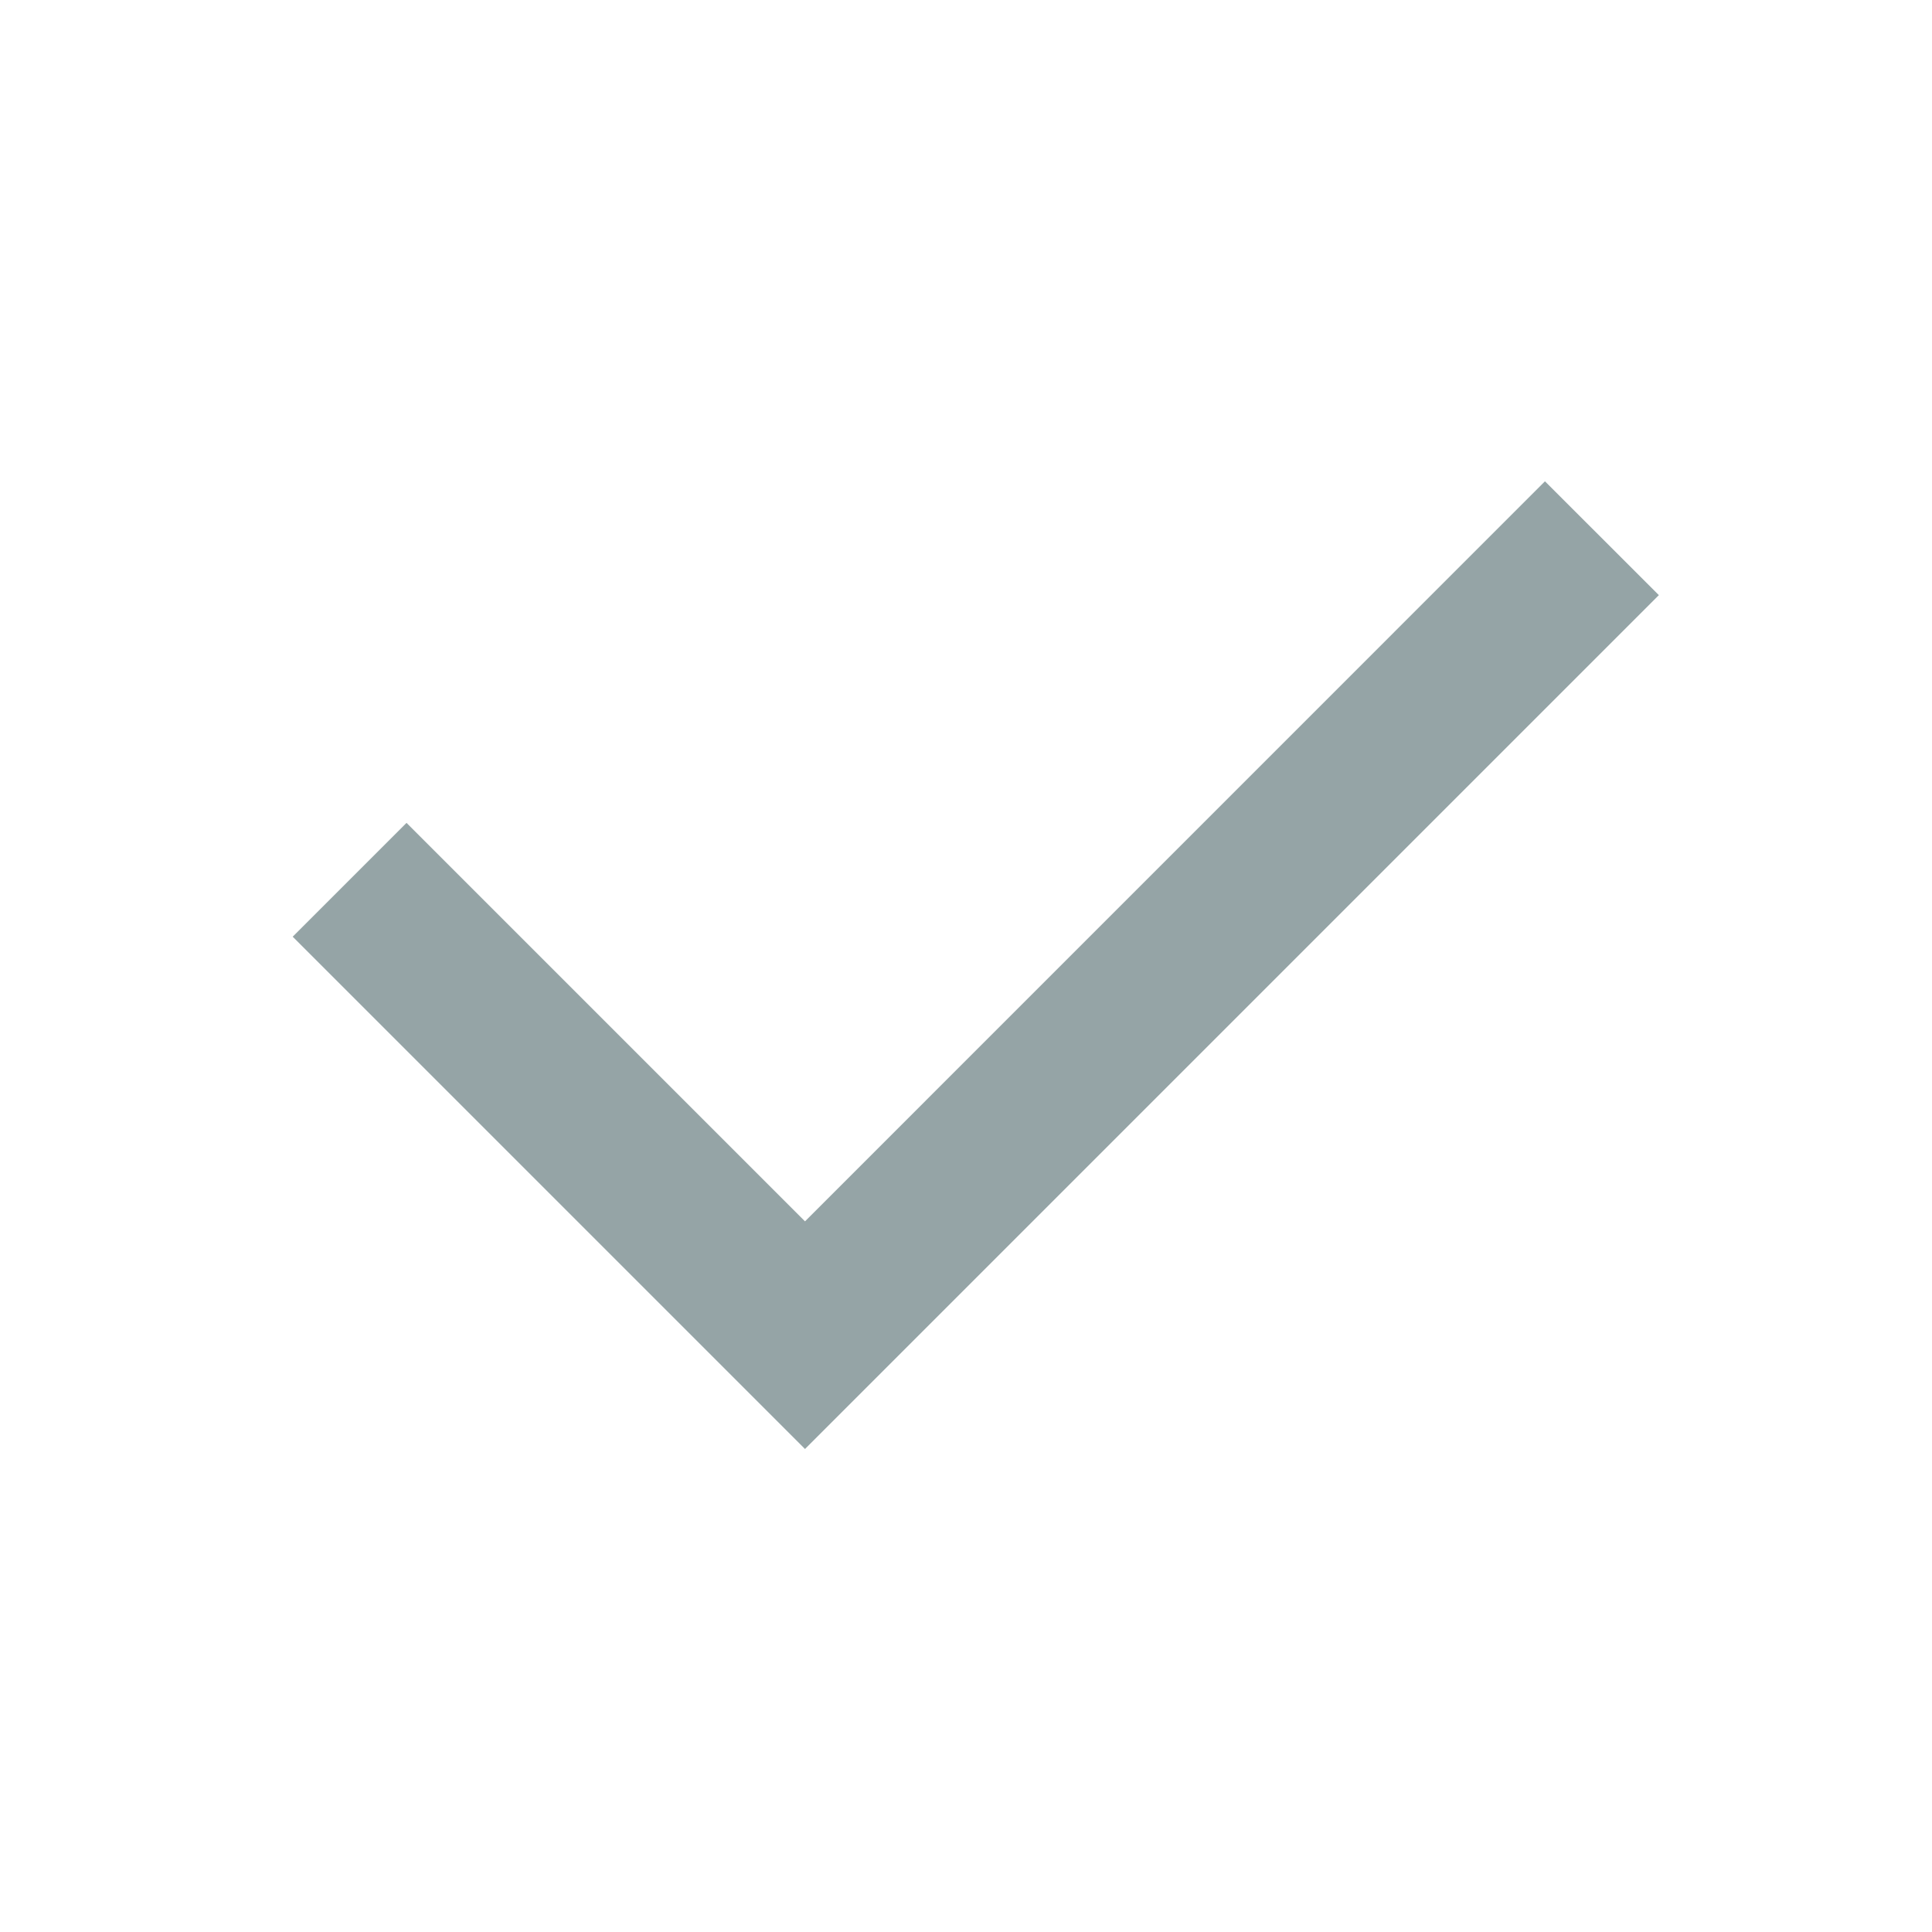
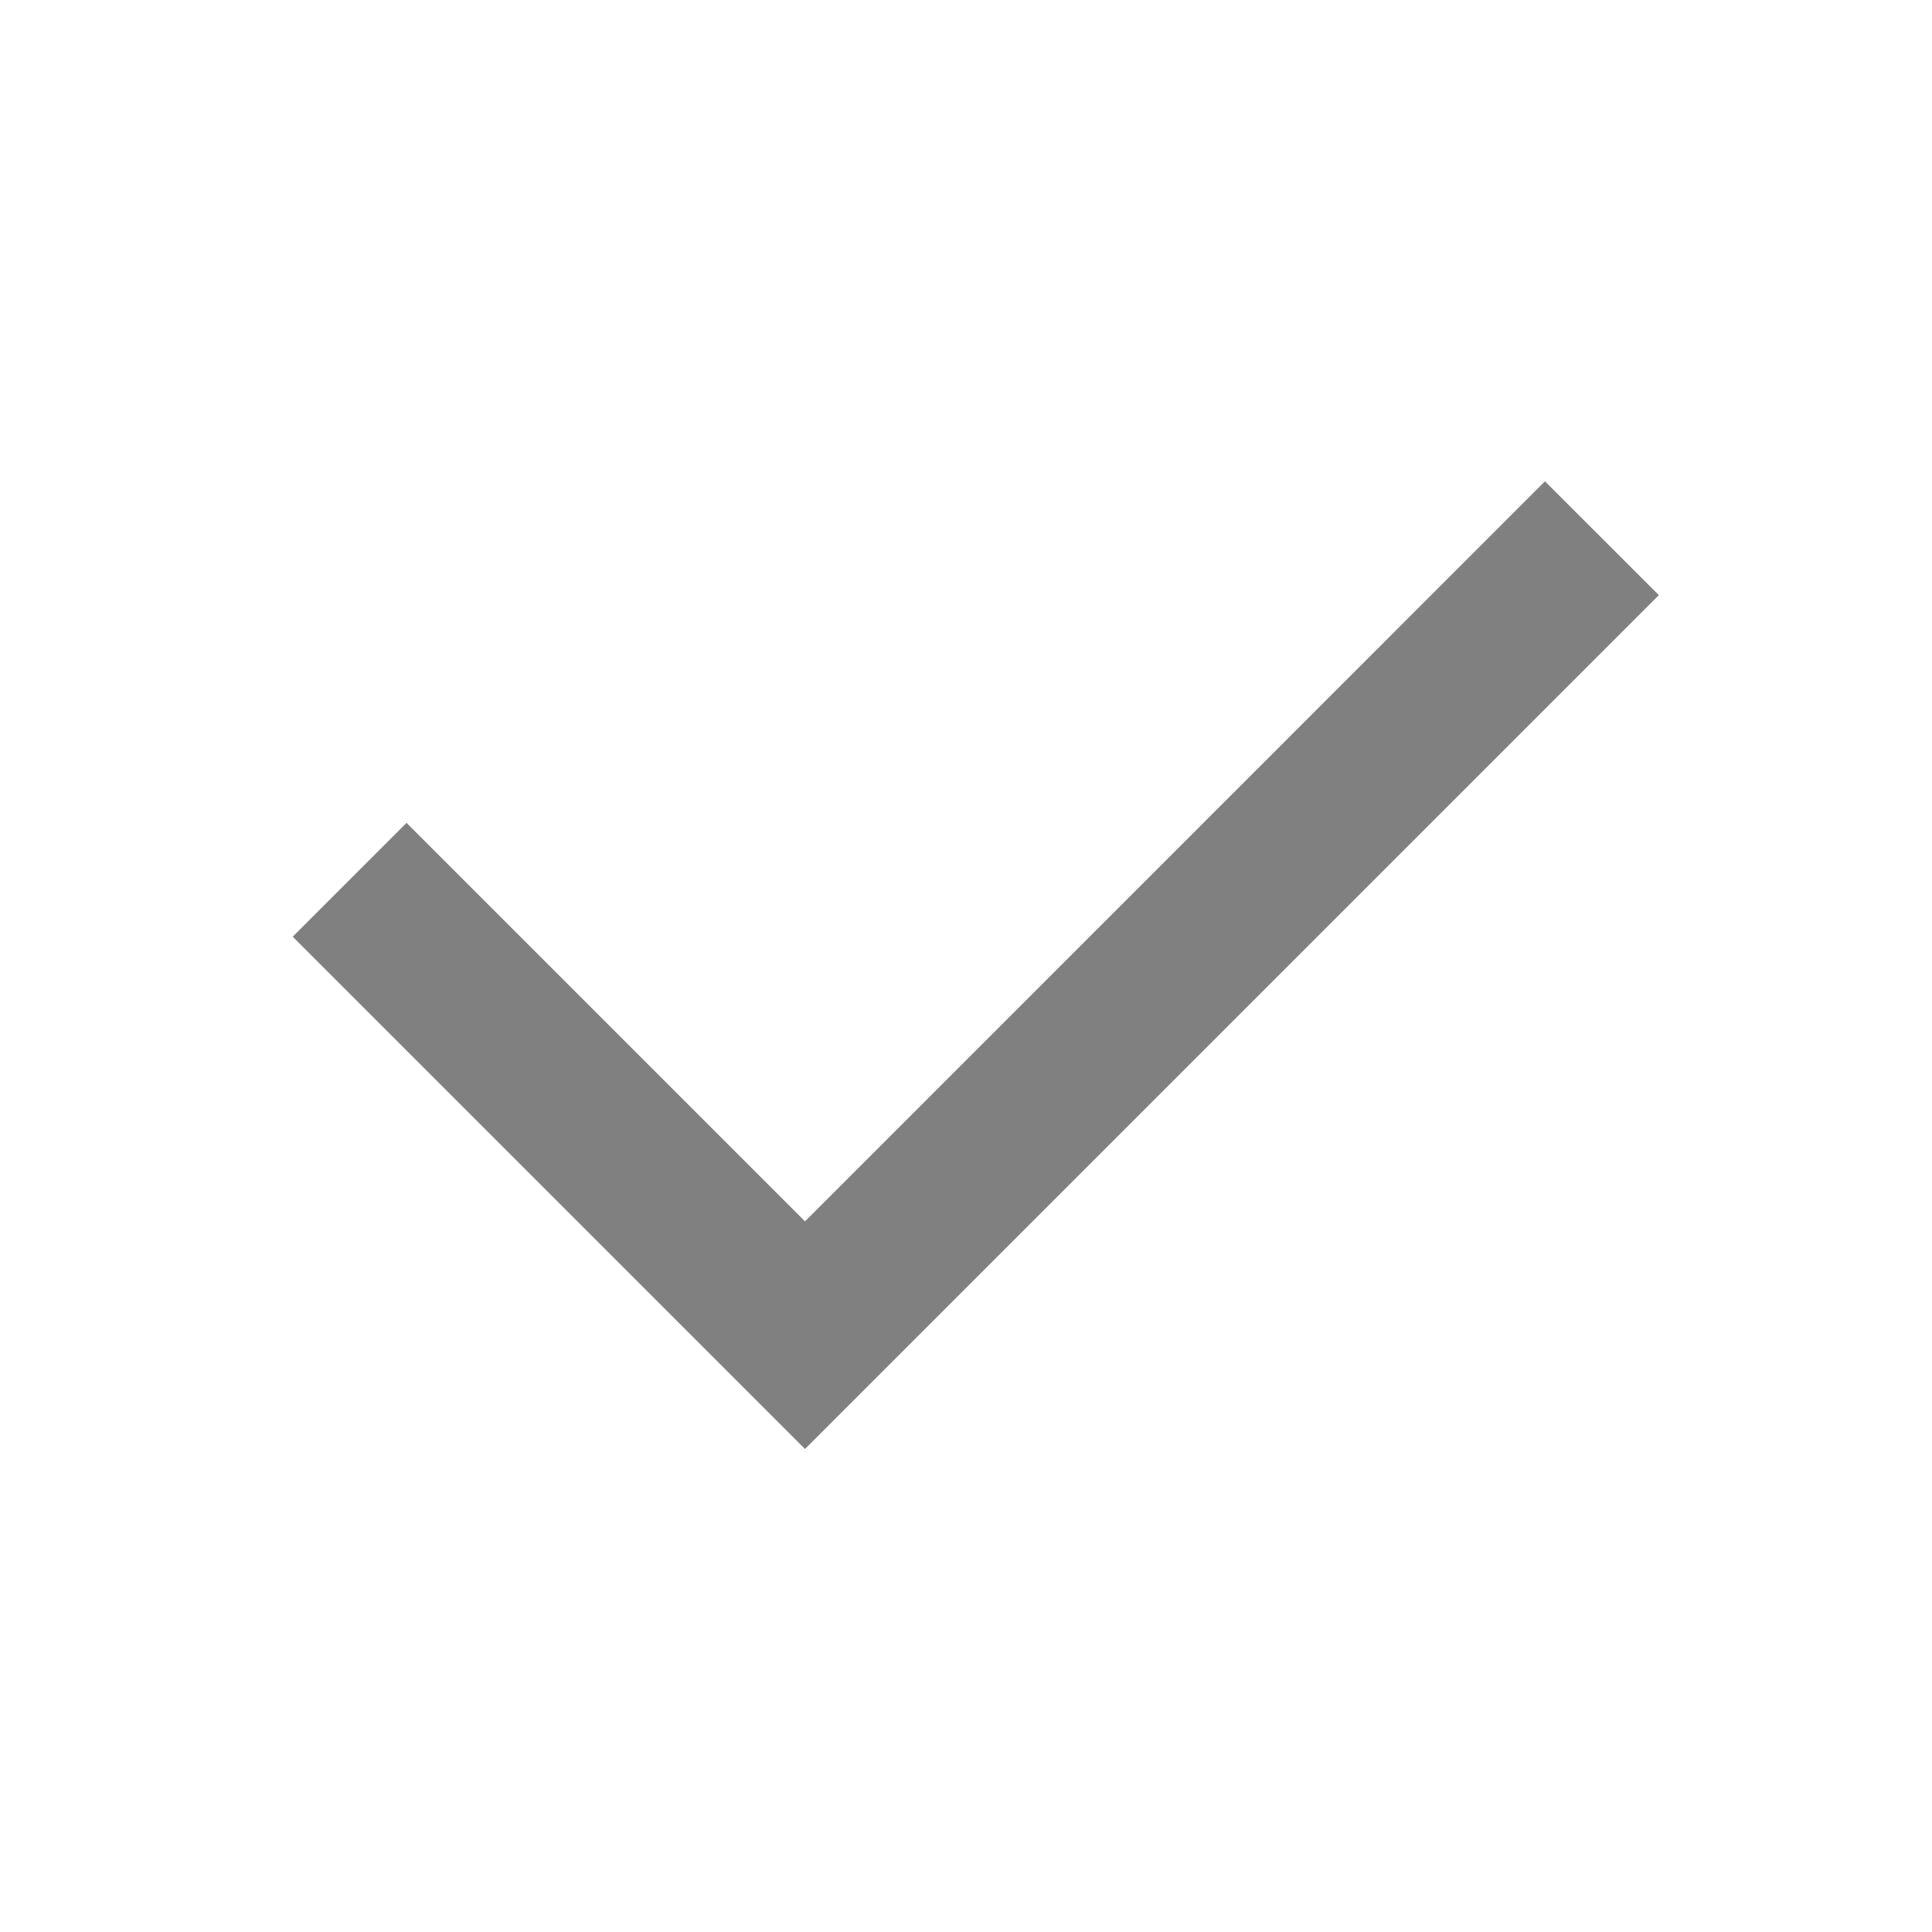
<svg xmlns="http://www.w3.org/2000/svg" viewBox="0 0 24 24" width="24" height="24">
  <path fill="none" d="M0 0h24v24H0z" />
-   <path d="M10 15.172l9.192-9.193 1.415 1.414L10 18l-6.364-6.364 1.414-1.414z" fill="rgba(149,164,166,1)" />
+   <path d="M10 15.172l9.192-9.193 1.415 1.414L10 18l-6.364-6.364 1.414-1.414z" fill="rgba(128,128,128,1)" />
</svg>
